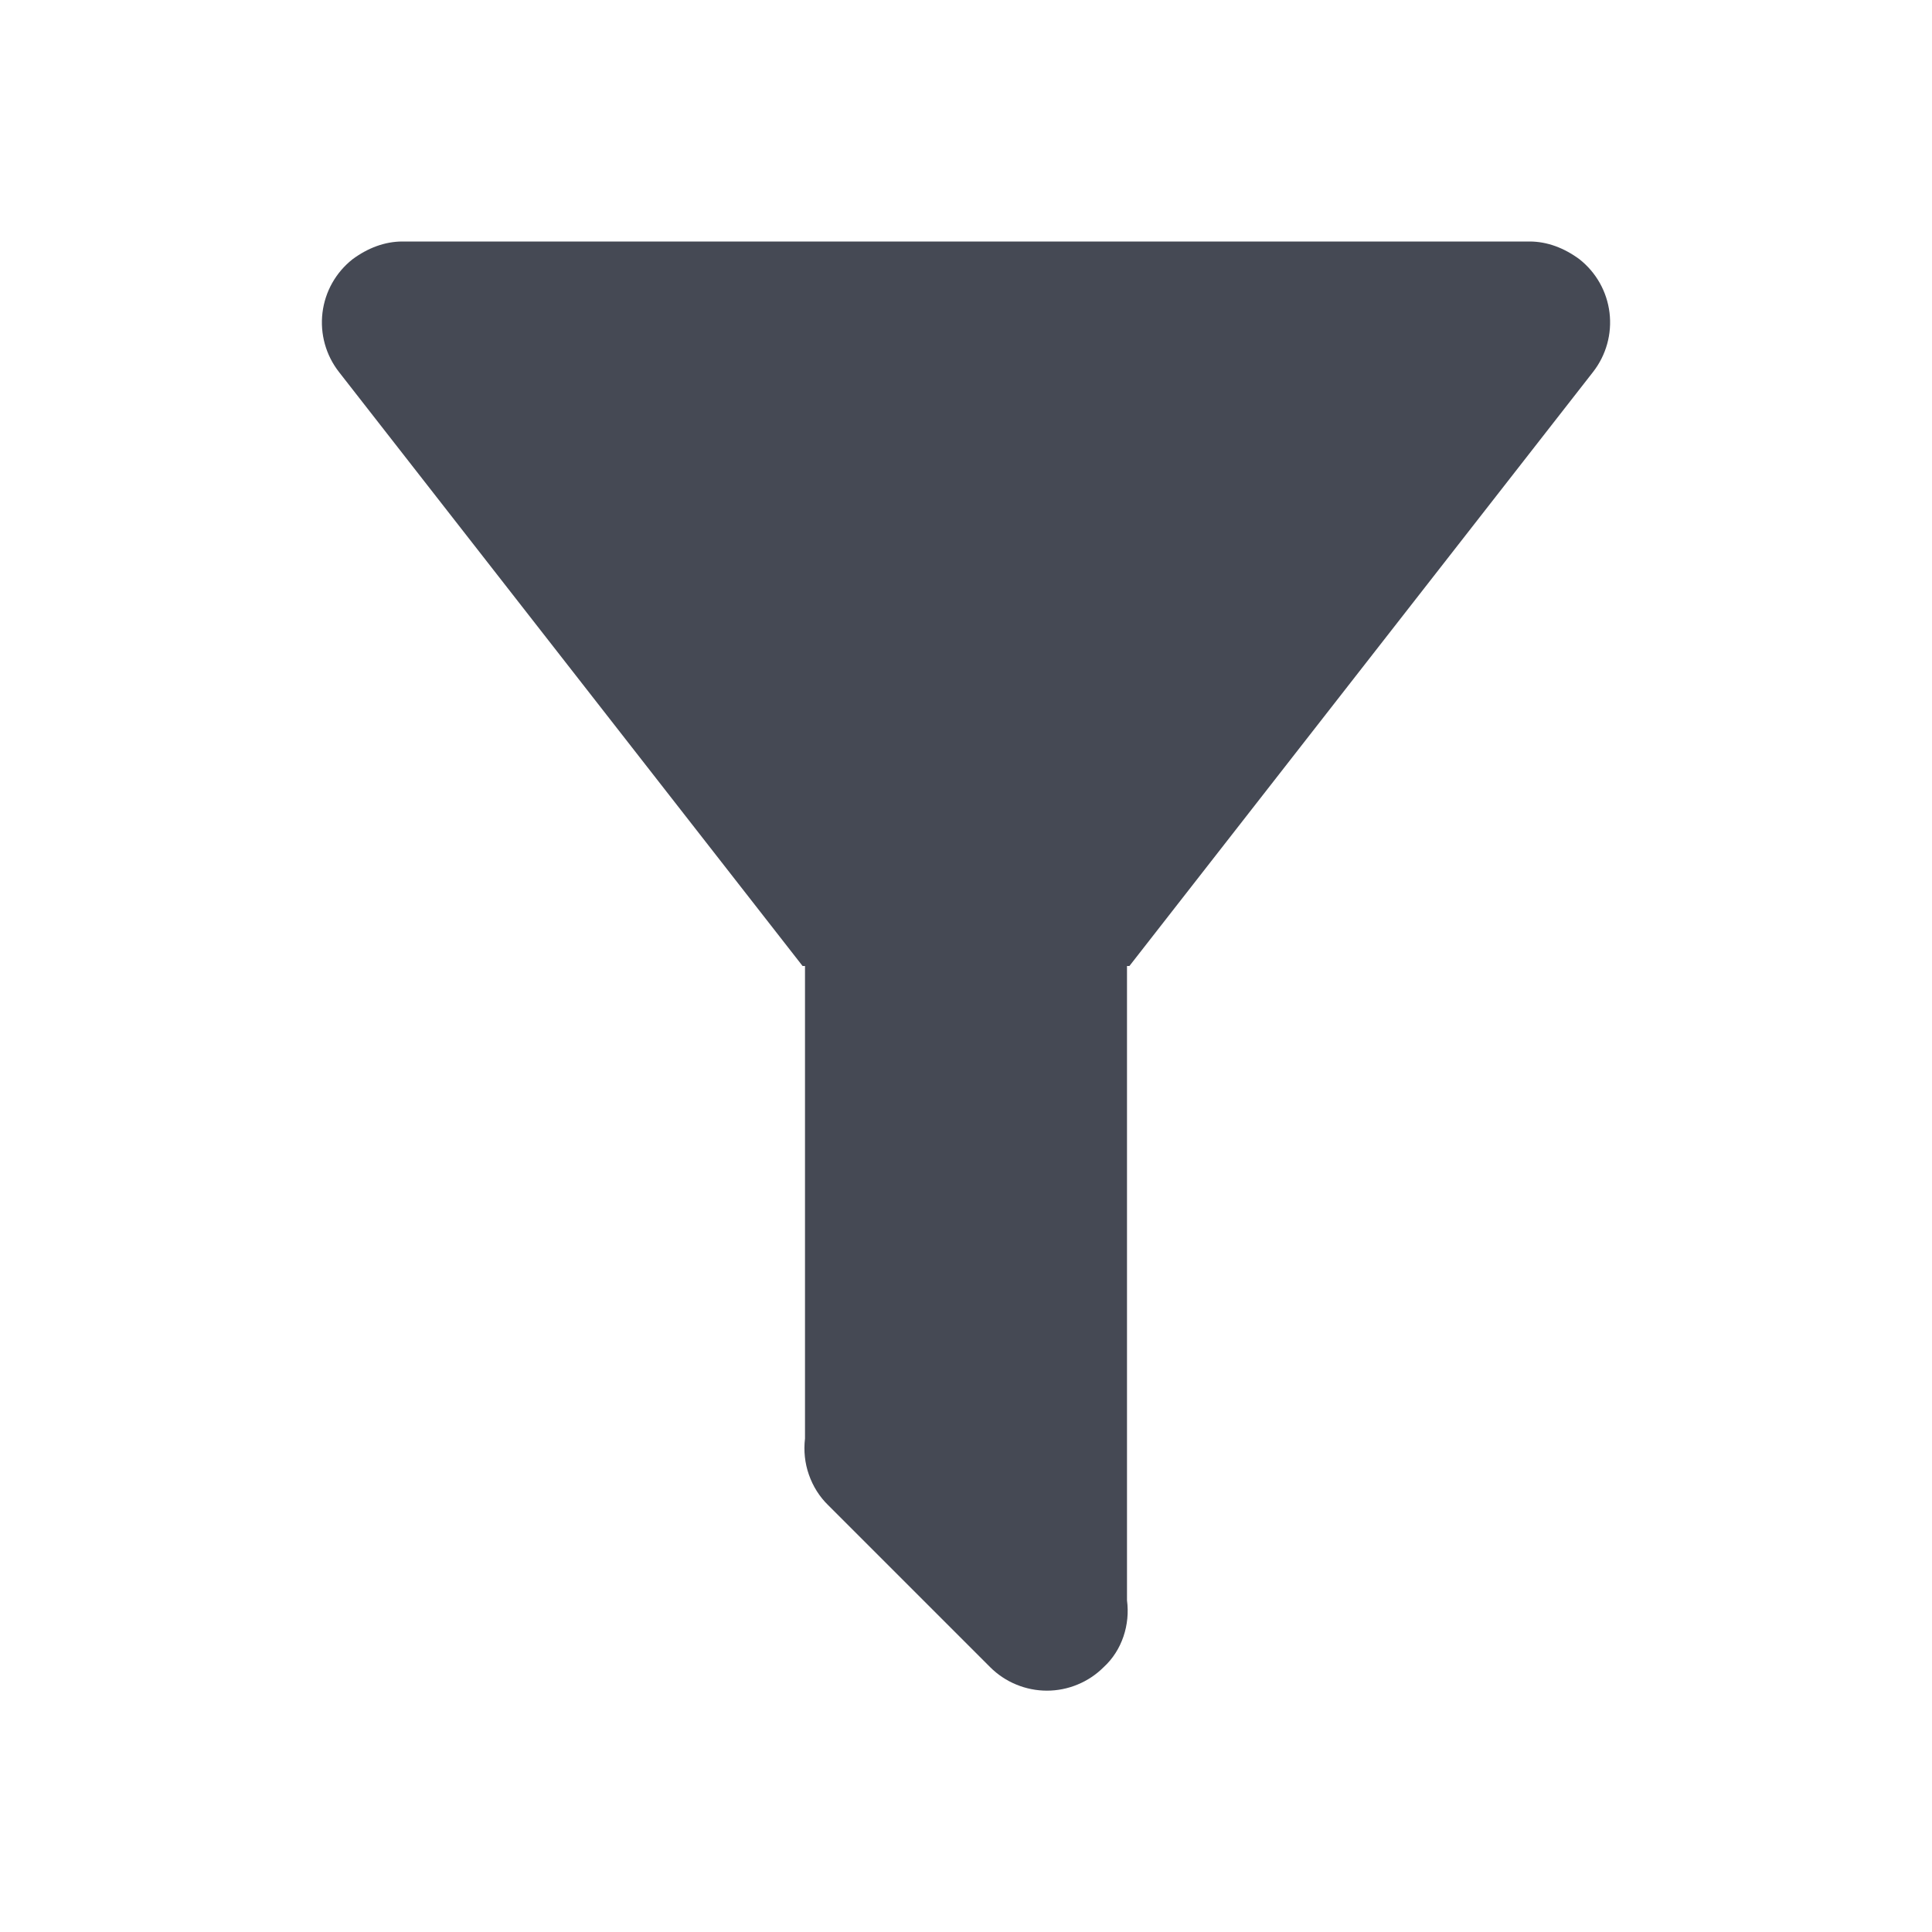
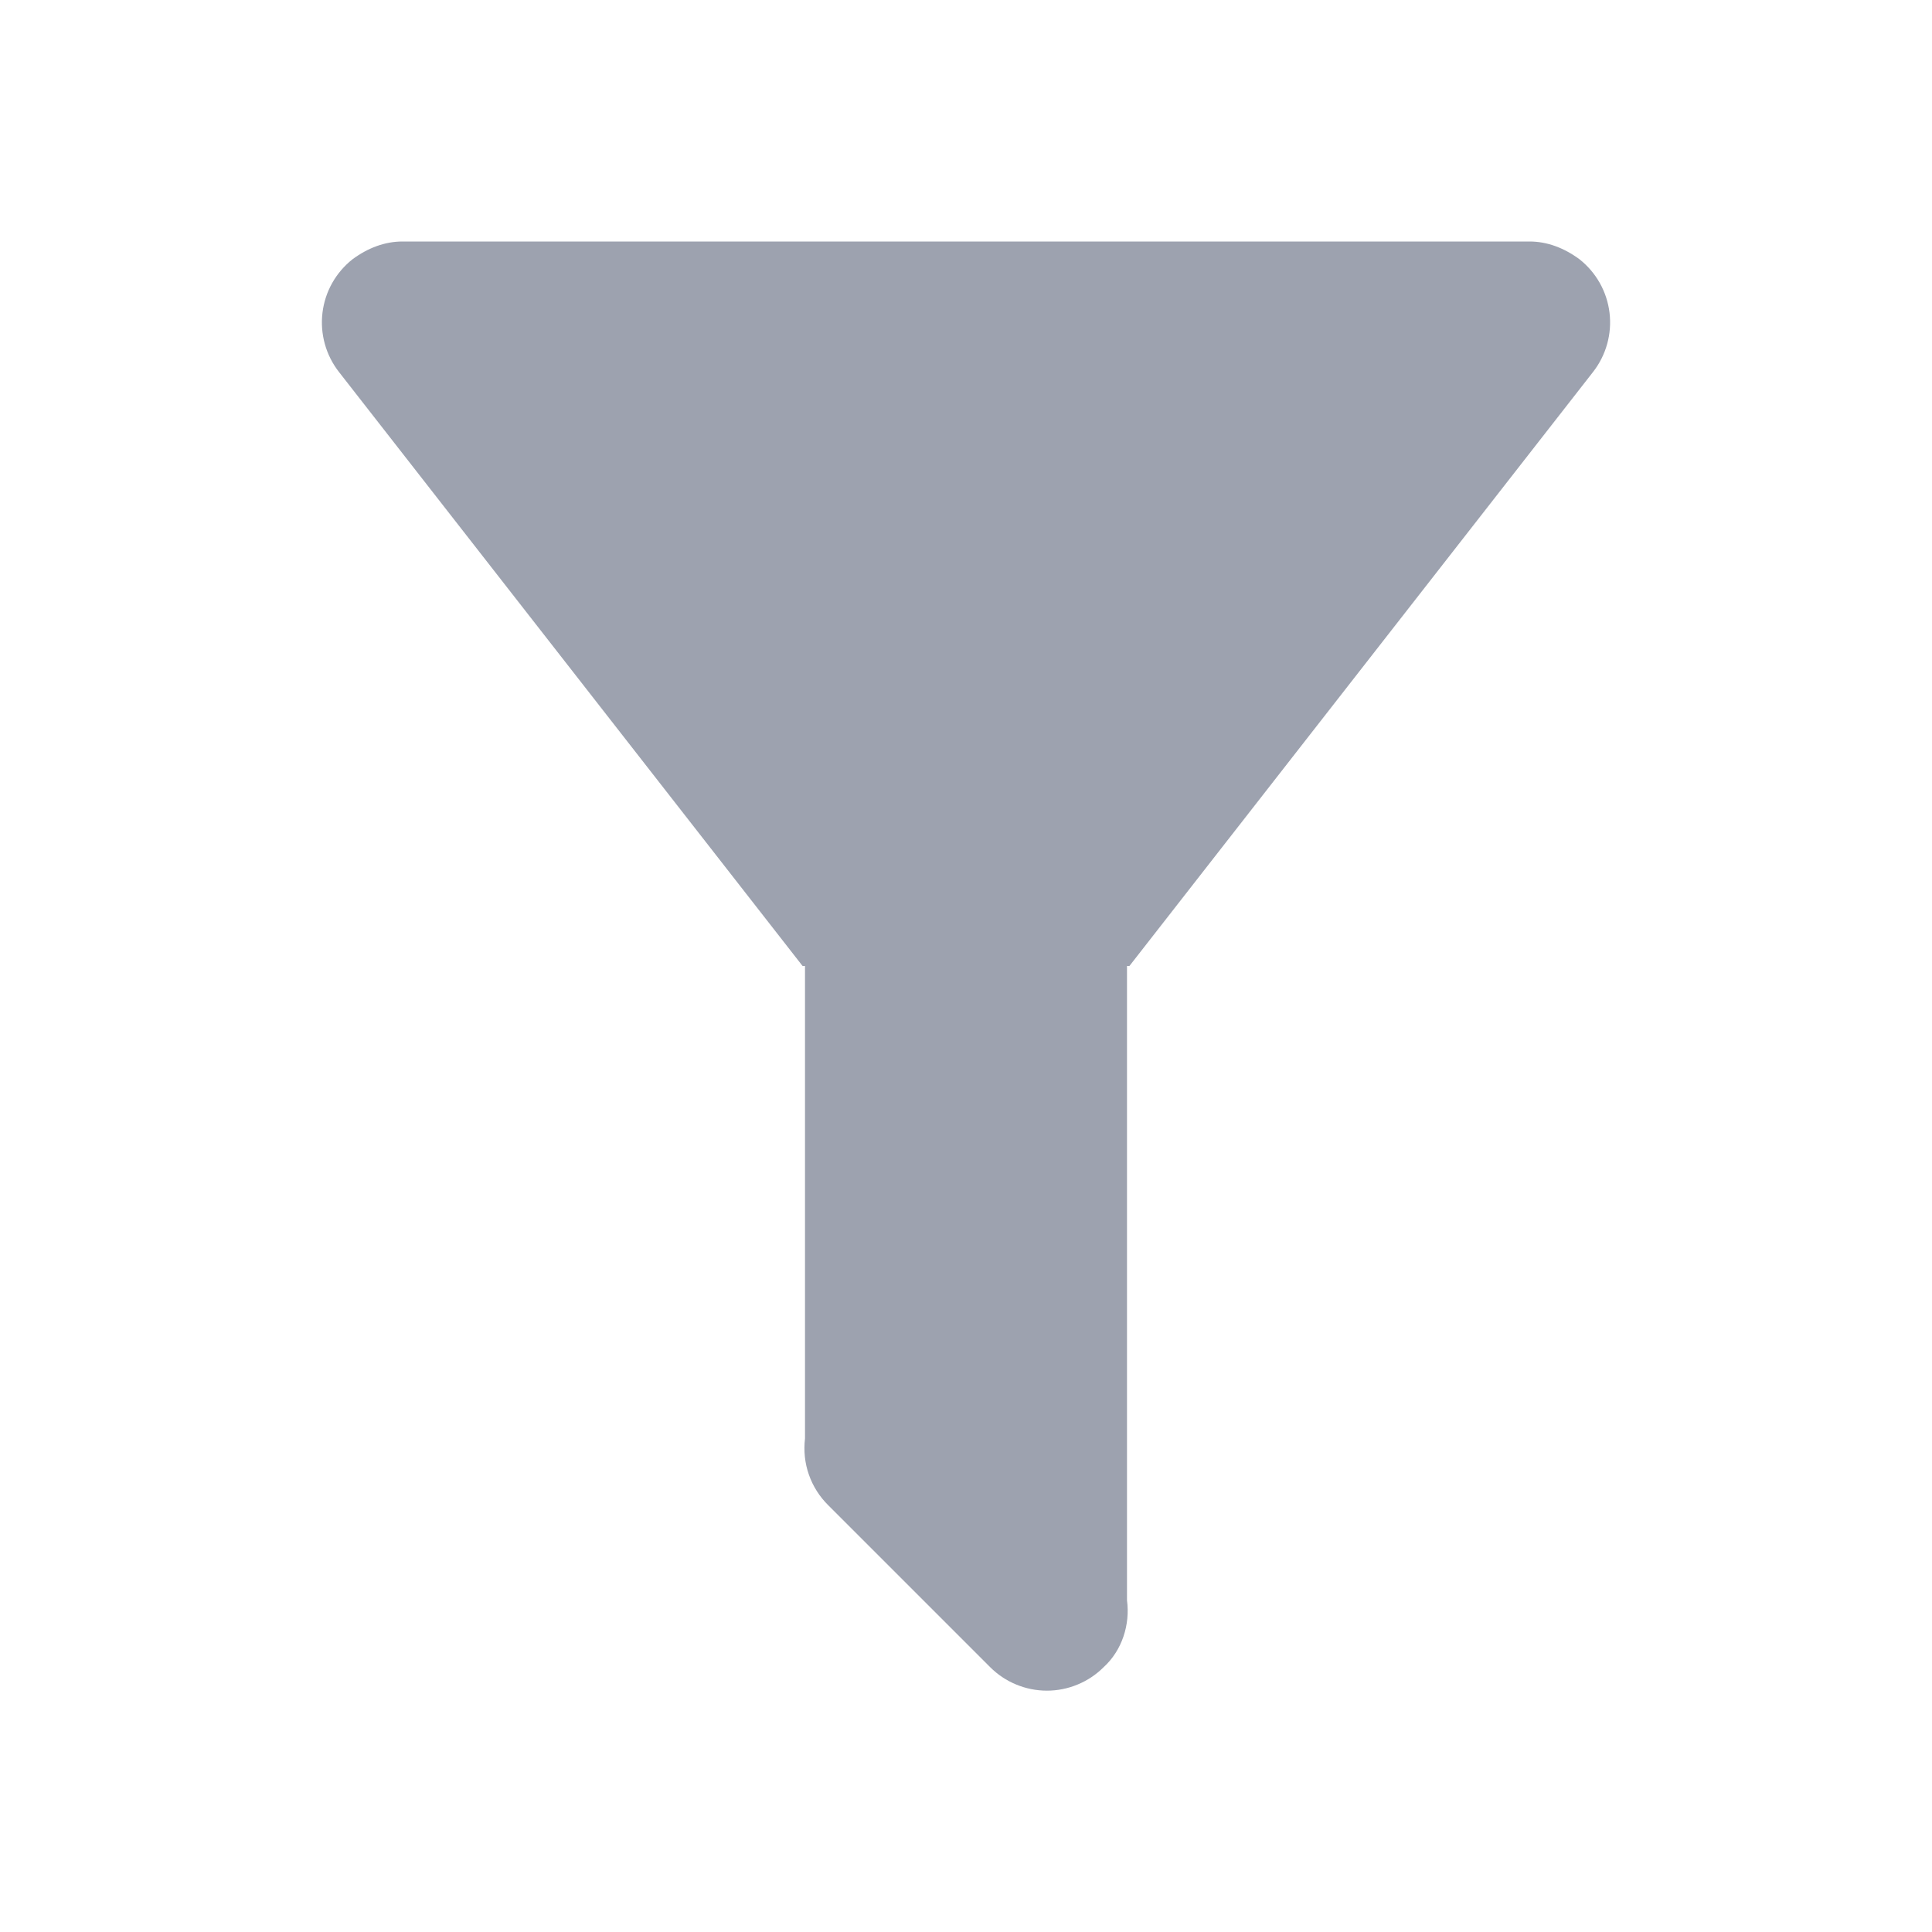
<svg xmlns="http://www.w3.org/2000/svg" width="12" height="12" viewBox="0 0 12 12" fill="none">
-   <path d="M7 6V9.94C7.02 10.09 6.97 10.25 6.855 10.355C6.809 10.401 6.754 10.438 6.693 10.463C6.633 10.488 6.568 10.501 6.503 10.501C6.437 10.501 6.372 10.488 6.312 10.463C6.251 10.438 6.196 10.401 6.15 10.355L5.145 9.35C5.09 9.297 5.049 9.231 5.024 9.159C4.999 9.088 4.991 9.011 5 8.935V6H4.985L2.105 2.31C2.024 2.206 1.987 2.074 2.003 1.942C2.019 1.811 2.086 1.692 2.19 1.61C2.285 1.54 2.39 1.5 2.5 1.5H9.5C9.61 1.5 9.715 1.54 9.81 1.61C9.914 1.692 9.981 1.811 9.997 1.942C10.013 2.074 9.976 2.206 9.895 2.31L7.015 6H7Z" fill="#454954" />
+   <path d="M7 6V9.94C7.02 10.09 6.97 10.25 6.855 10.355C6.809 10.401 6.754 10.438 6.693 10.463C6.633 10.488 6.568 10.501 6.503 10.501C6.437 10.501 6.372 10.488 6.312 10.463C6.251 10.438 6.196 10.401 6.15 10.355L5.145 9.35C5.091 9.297 5.049 9.231 5.024 9.159C4.999 9.088 4.991 9.011 5 8.935V6H4.985L2.105 2.31C2.024 2.206 1.987 2.074 2.003 1.942C2.019 1.811 2.086 1.692 2.19 1.61C2.285 1.54 2.39 1.5 2.5 1.5H9.5C9.61 1.5 9.715 1.54 9.81 1.61C9.914 1.692 9.981 1.811 9.997 1.942C10.013 2.074 9.976 2.206 9.895 2.31L7.015 6H7Z" fill="#9DA2AF" />
</svg>
